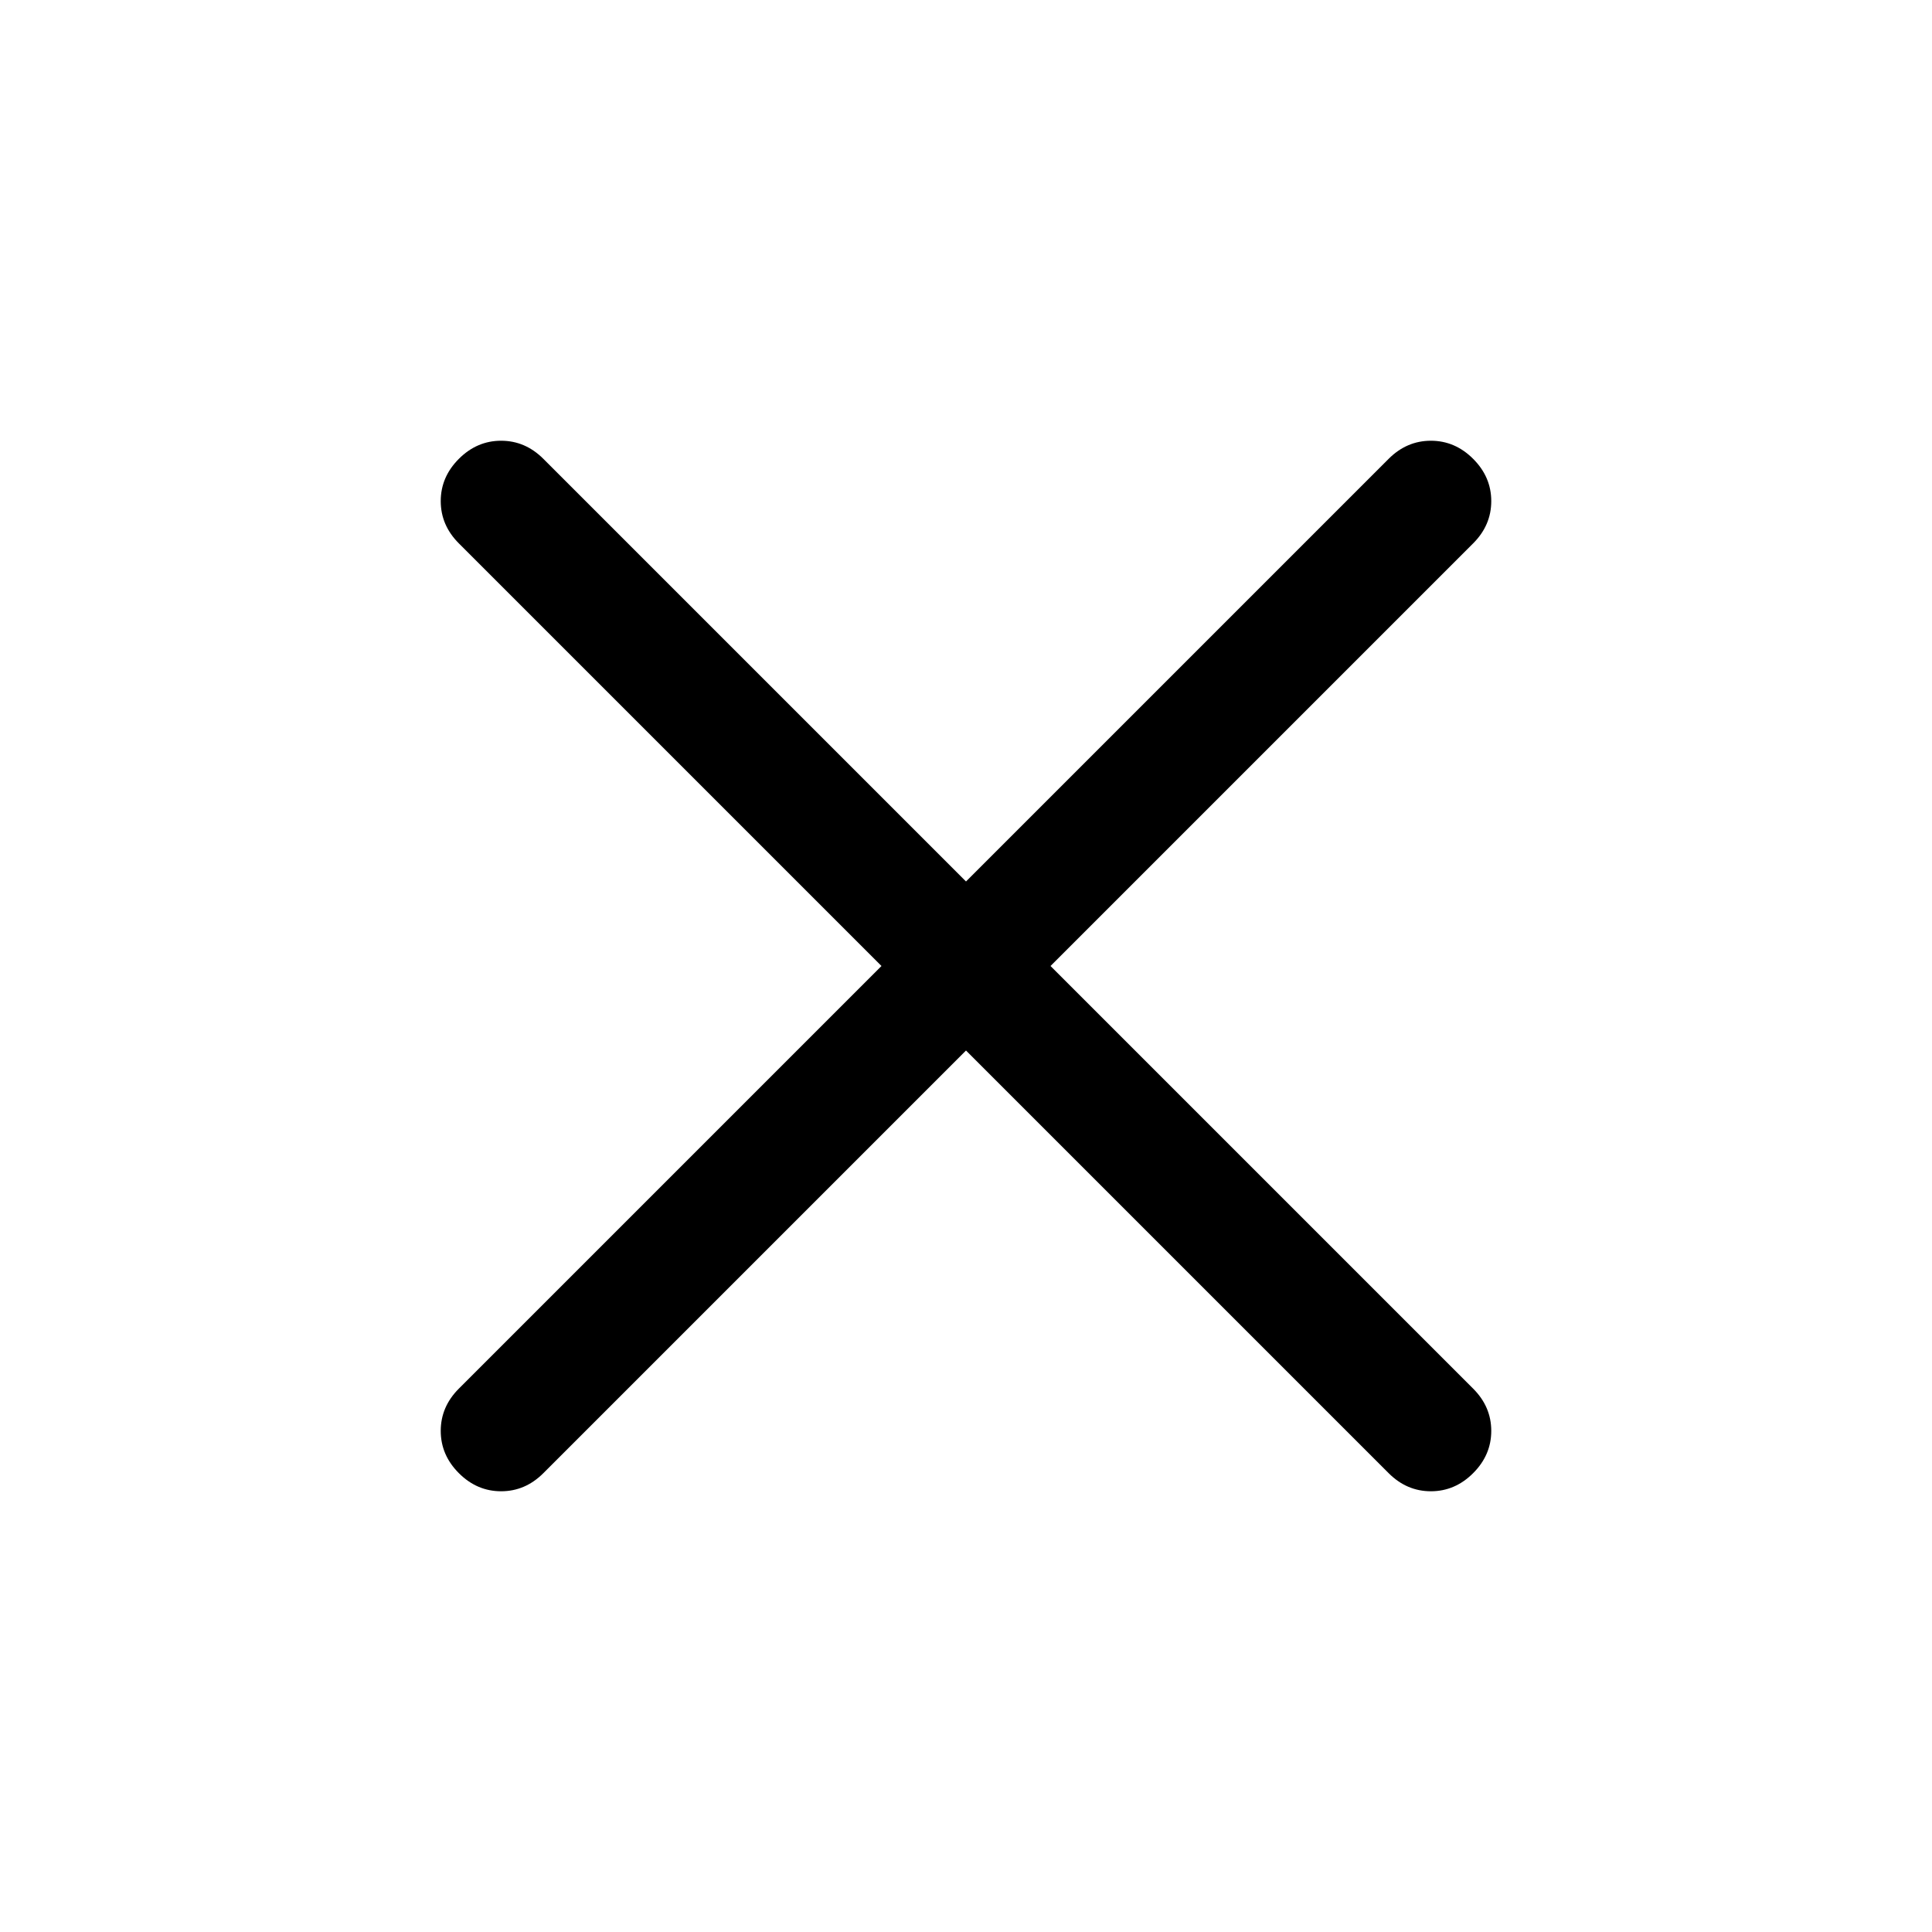
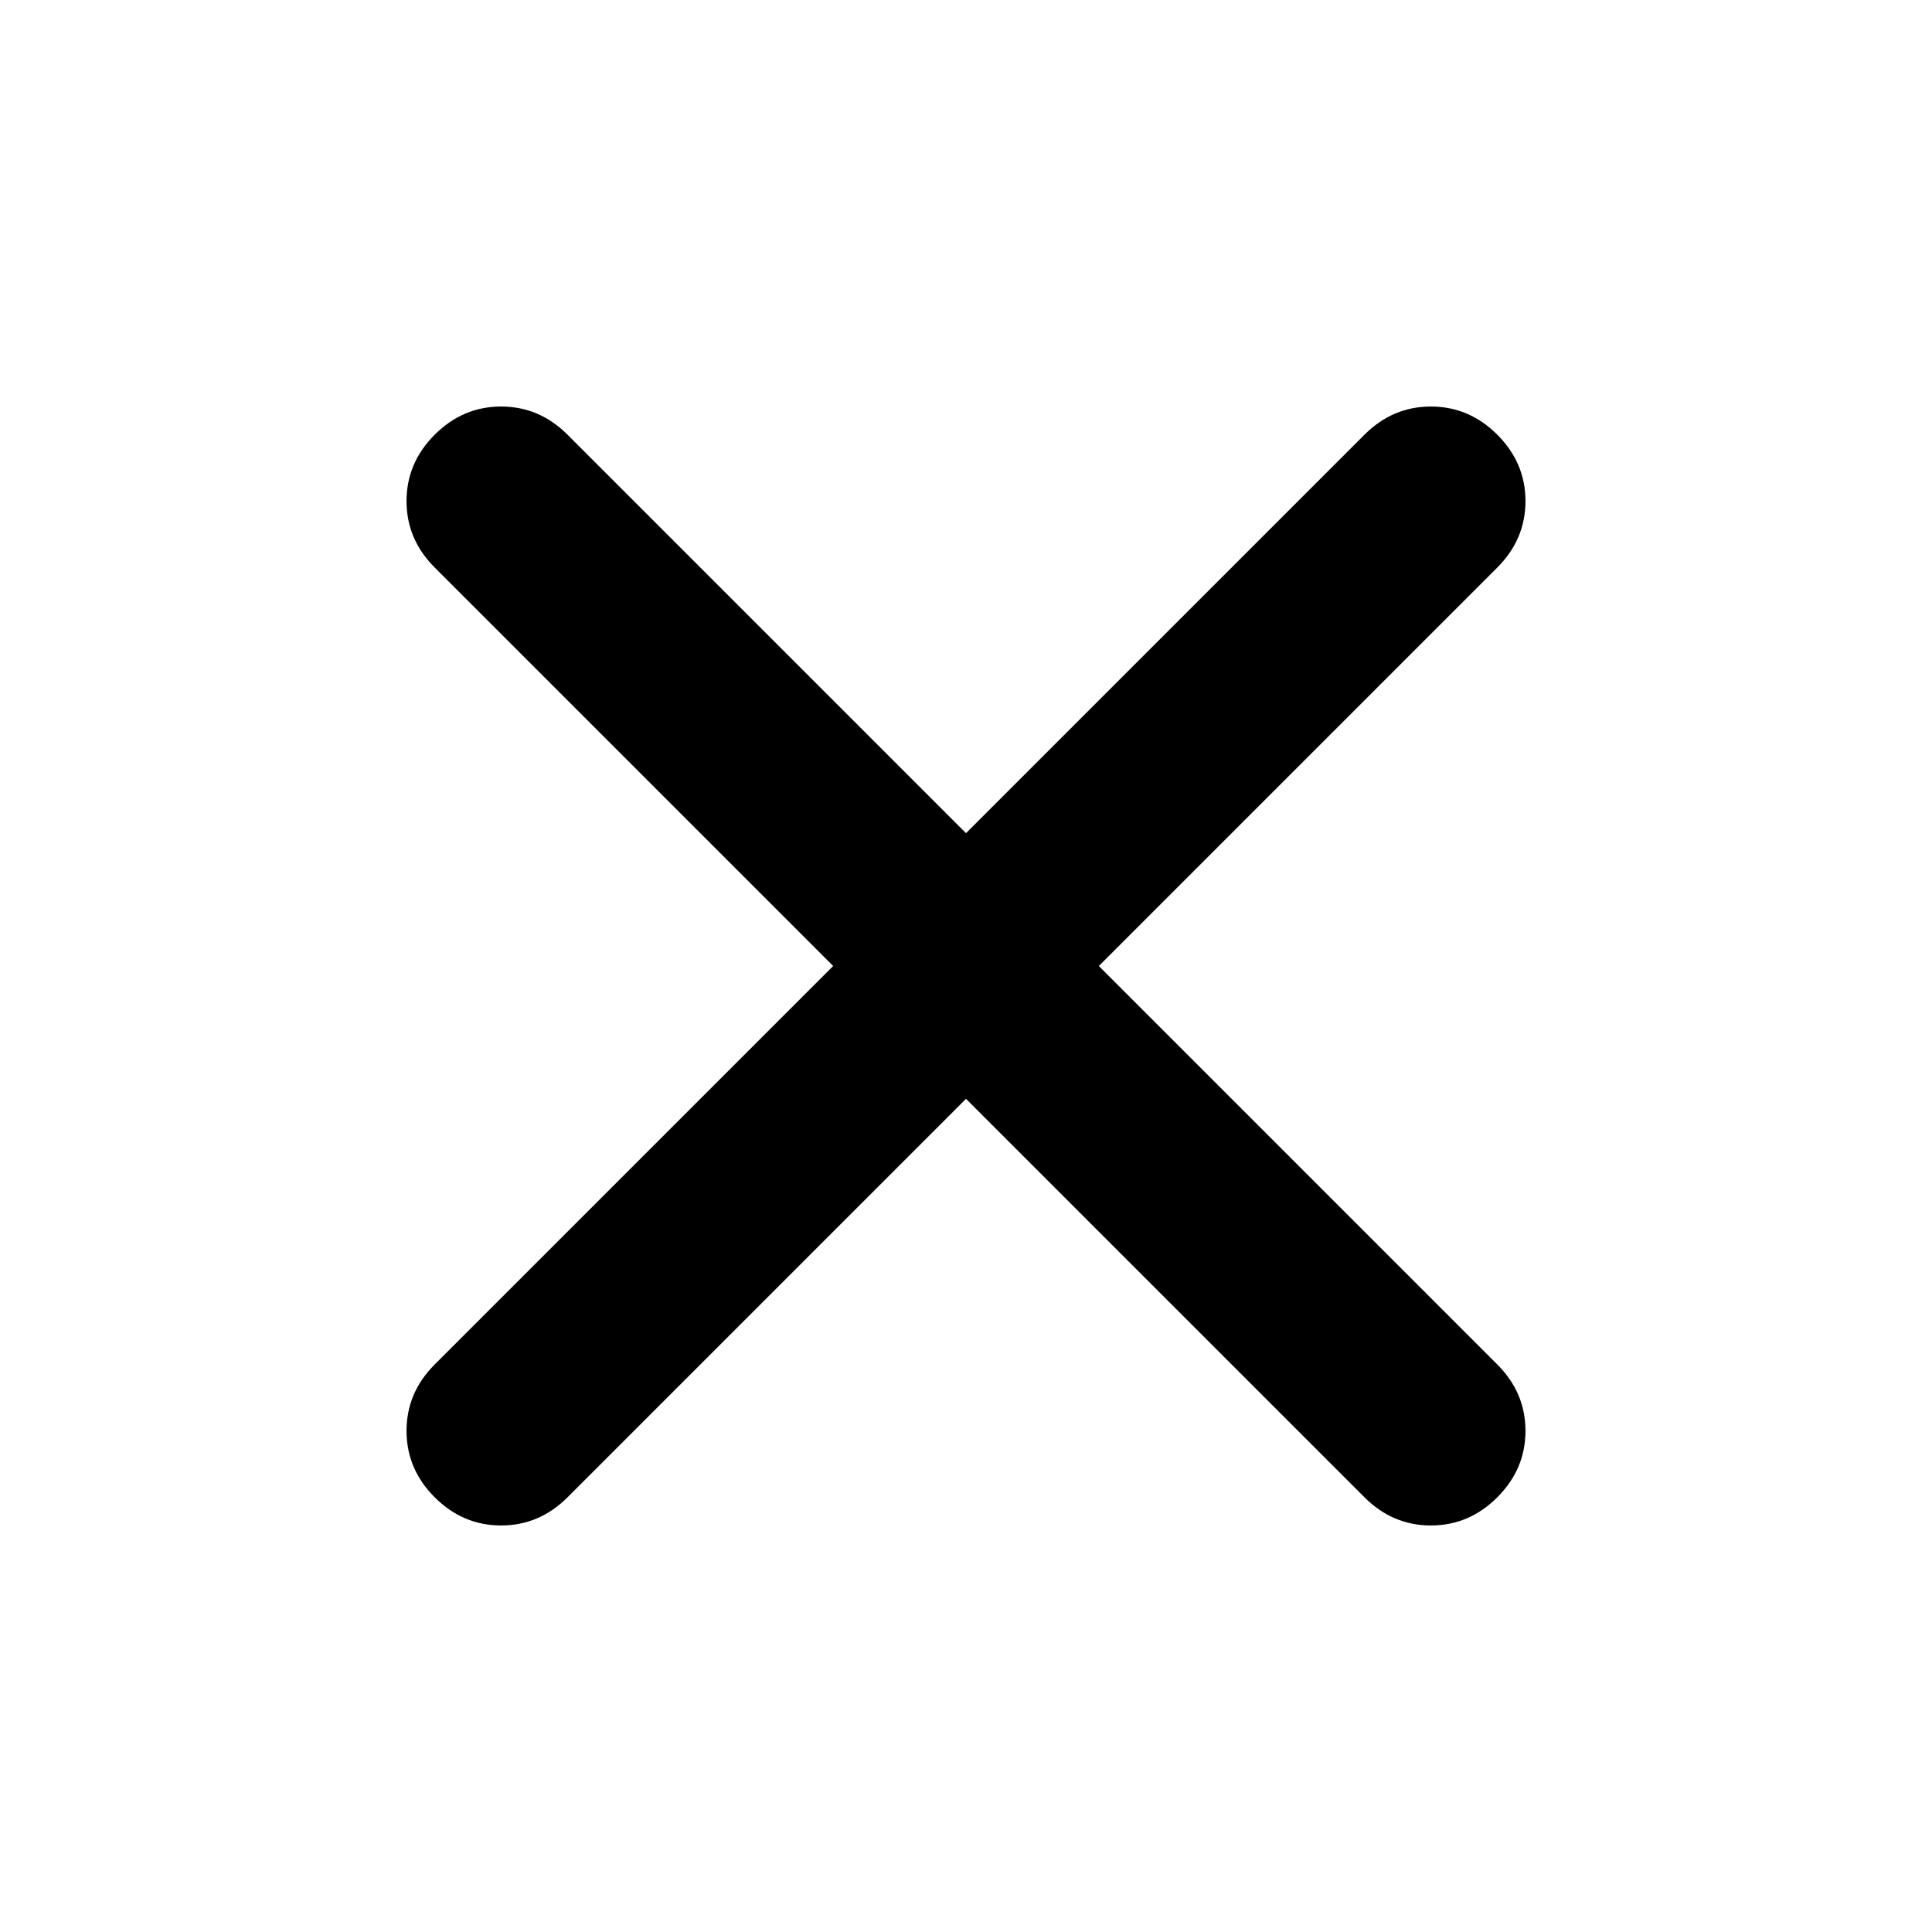
<svg xmlns="http://www.w3.org/2000/svg" height="48px" viewBox="0 -960 960 960" width="48px" fill="#000000">
-   <path d="M480-438 270-228q-9 9-21 9t-21-9q-9-9-9-21t9-21l210-210-210-210q-9-9-9-21t9-21q9-9 21-9t21 9l210 210 210-210q9-9 21-9t21 9q9 9 9 21t-9 21L522-480l210 210q9 9 9 21t-9 21q-9 9-21 9t-21-9L480-438Z" />
+   <path d="M480-414 282-216q-14 14-33 14t-33-14q-14-14-14-33t14-33l198-198-198-198q-14-14-14-33t14-33q14-14 33-14t33 14l198 198 198-198q14-14 33-14t33 14q14 14 14 33t-14 33L546-480l198 198q14 14 14 33t-14 33q-14 14-33 14t-33-14L480-414Z" />
</svg>
